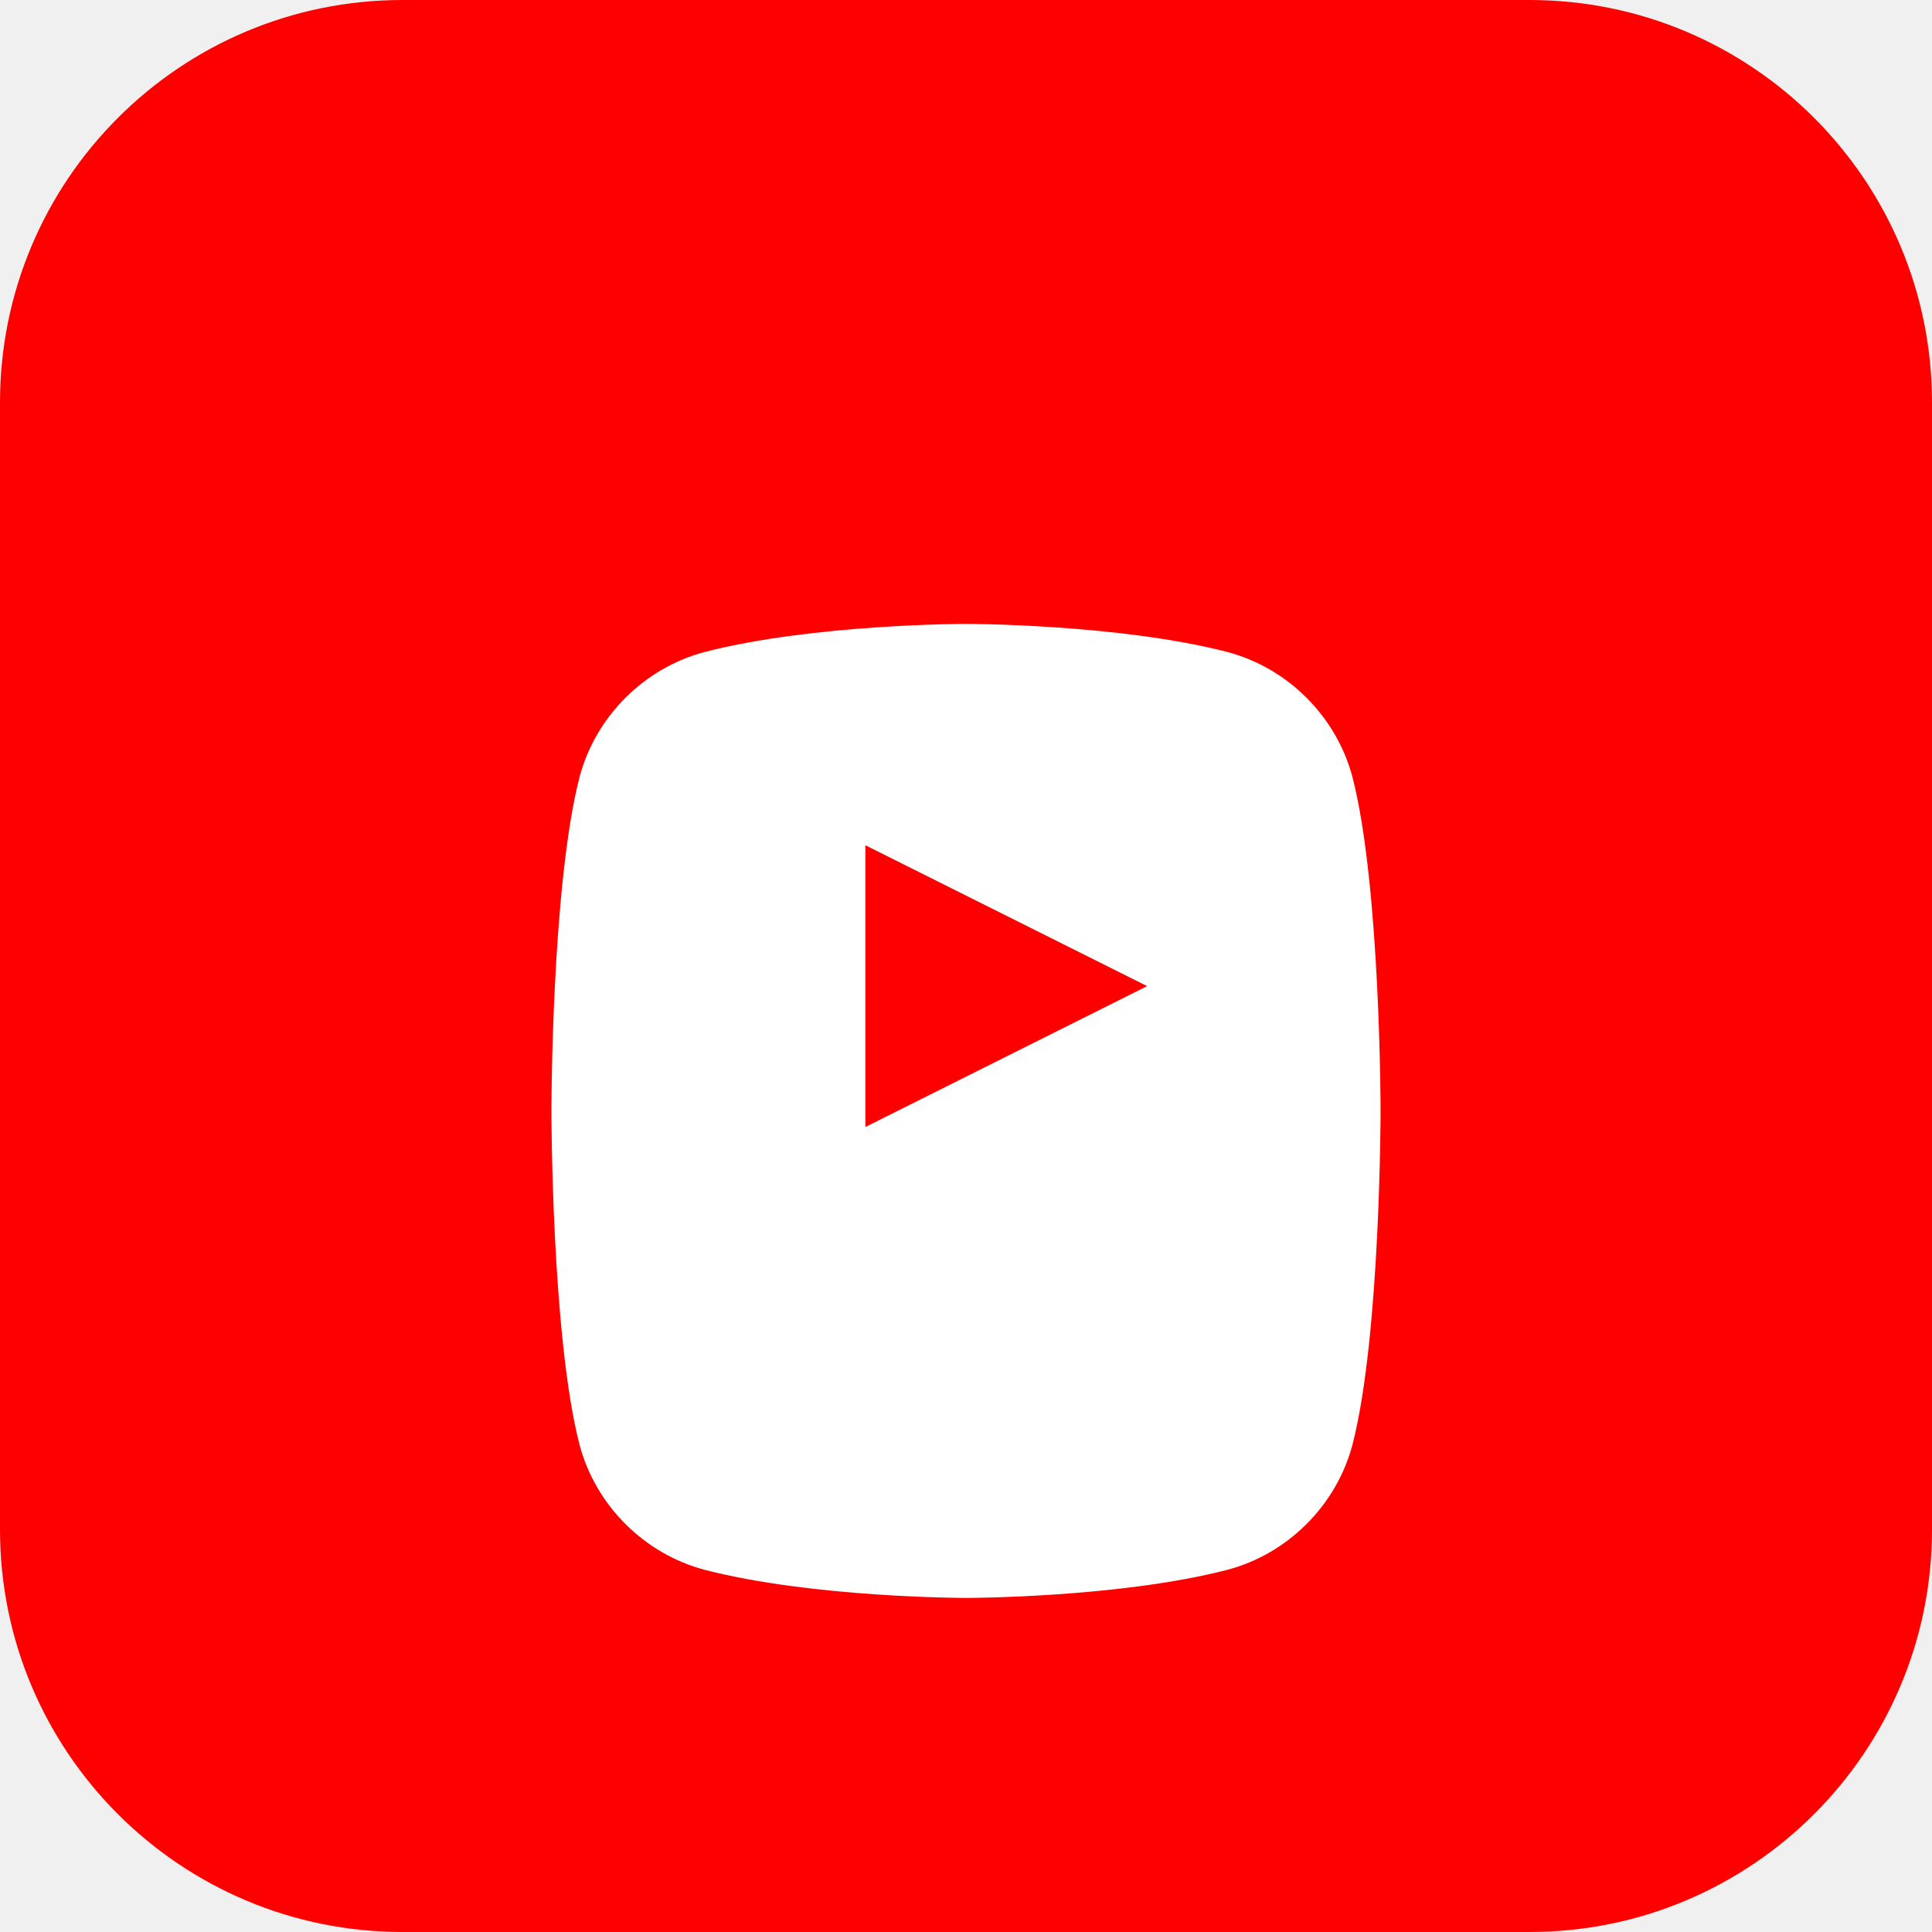
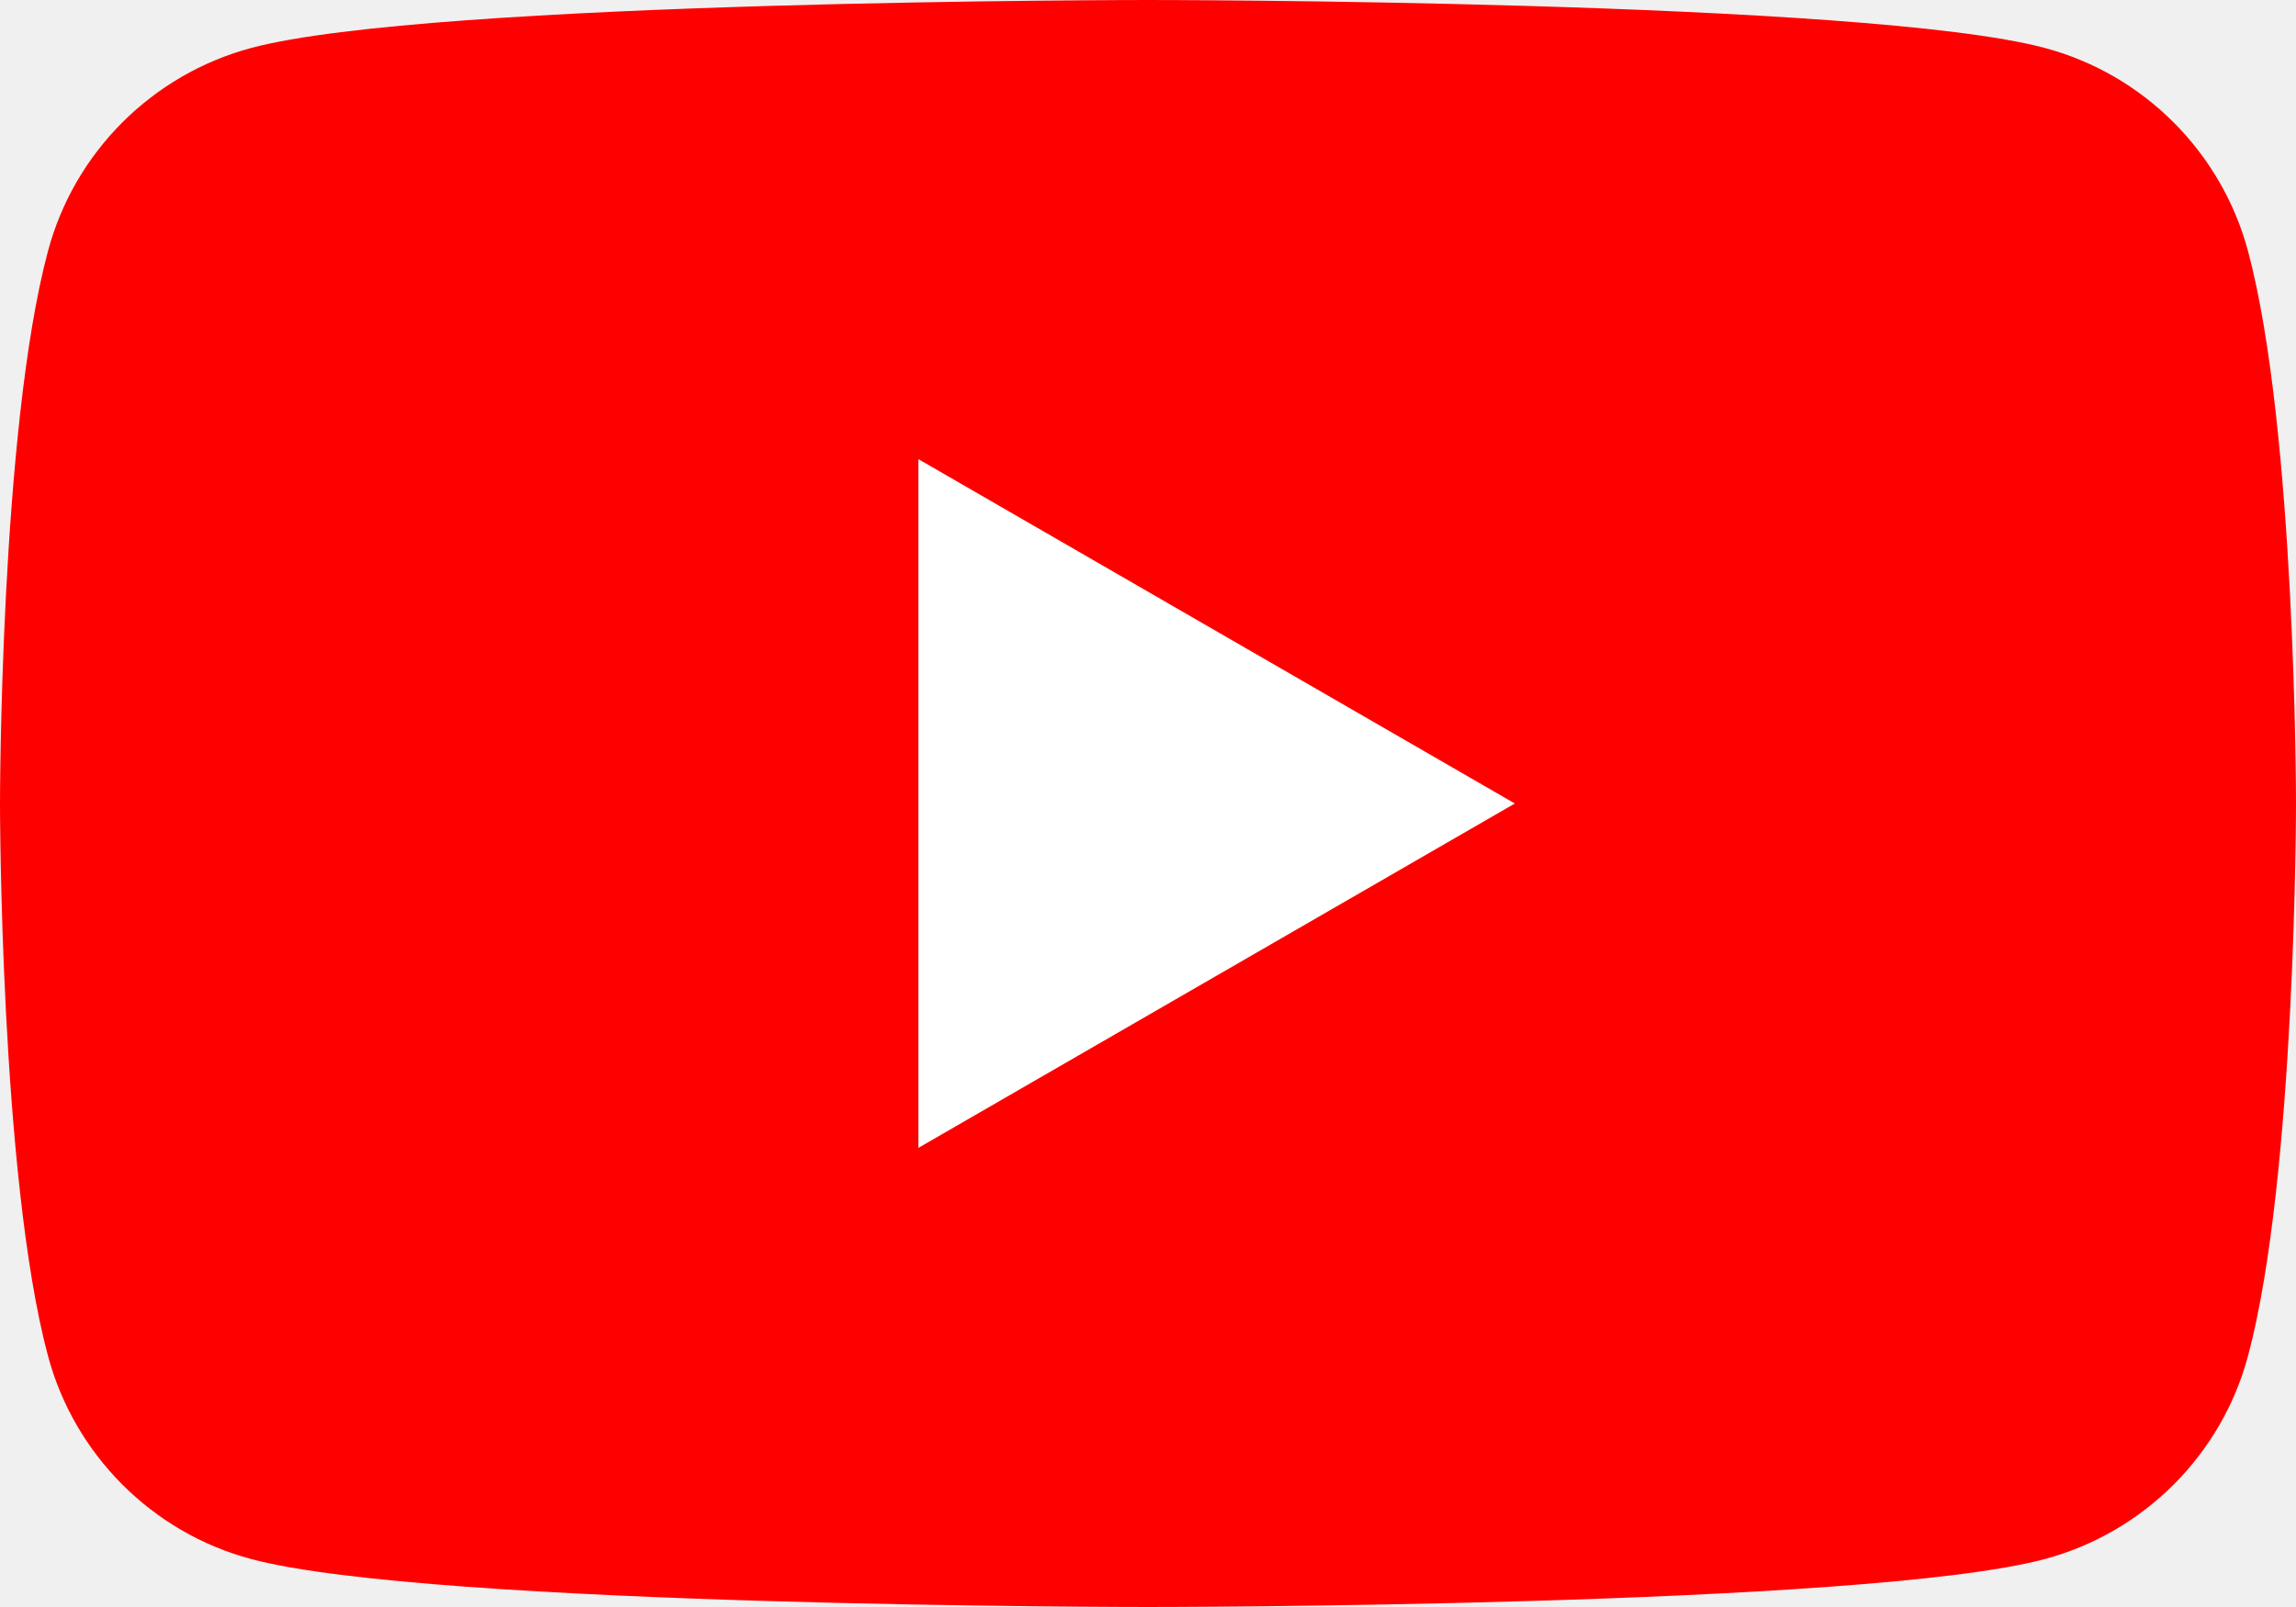
- <svg xmlns="http://www.w3.org/2000/svg" viewBox="0 0 48 48" width="48" height="48">
-   <rect width="48" height="48" rx="10" fill="#FF0000" />
-   <path fill="#FFFFFF" d="M33.6 19.3c-.4-1.5-1.6-2.7-3.1-3.1C27.8 15.5 24 15.5 24 15.5s-3.8 0-6.5.7c-1.5.4-2.7 1.6-3.1 3.1-.7 2.7-.7 8.3-.7 8.3s0 5.6.7 8.3c.4 1.5 1.6 2.7 3.1 3.1 2.7.7 6.5.7 6.5.7s3.8 0 6.5-.7c1.5-.4 2.7-1.6 3.1-3.1.7-2.7.7-8.3.7-8.3s0-5.6-.7-8.3z" />
-   <polygon points="21.5,21 28.5,24.5 21.5,28" fill="#FF0000" />
+ <svg xmlns="http://www.w3.org/2000/svg" xml:space="preserve" viewBox="0 76.8 512 358.4">
+   <path d="M501.3 132.8c-5.9-22-23.2-39.4-45.3-45.3-39.9-10.7-200-10.7-200-10.7s-160.1 0-200 10.7c-22 5.9-39.4 23.2-45.3 45.3C0 172.7 0 256 0 256s0 83.3 10.7 123.2c5.9 22 23.2 39.4 45.3 45.3 39.9 10.7 200 10.7 200 10.7s160.1 0 200-10.7c22-5.9 39.4-23.2 45.3-45.3C512 339.3 512 256 512 256s0-83.3-10.7-123.2" style="fill:red" />
+   <path d="m204.8 332.8 133-76.8-133-76.8z" style="fill:#fff" />
</svg>
